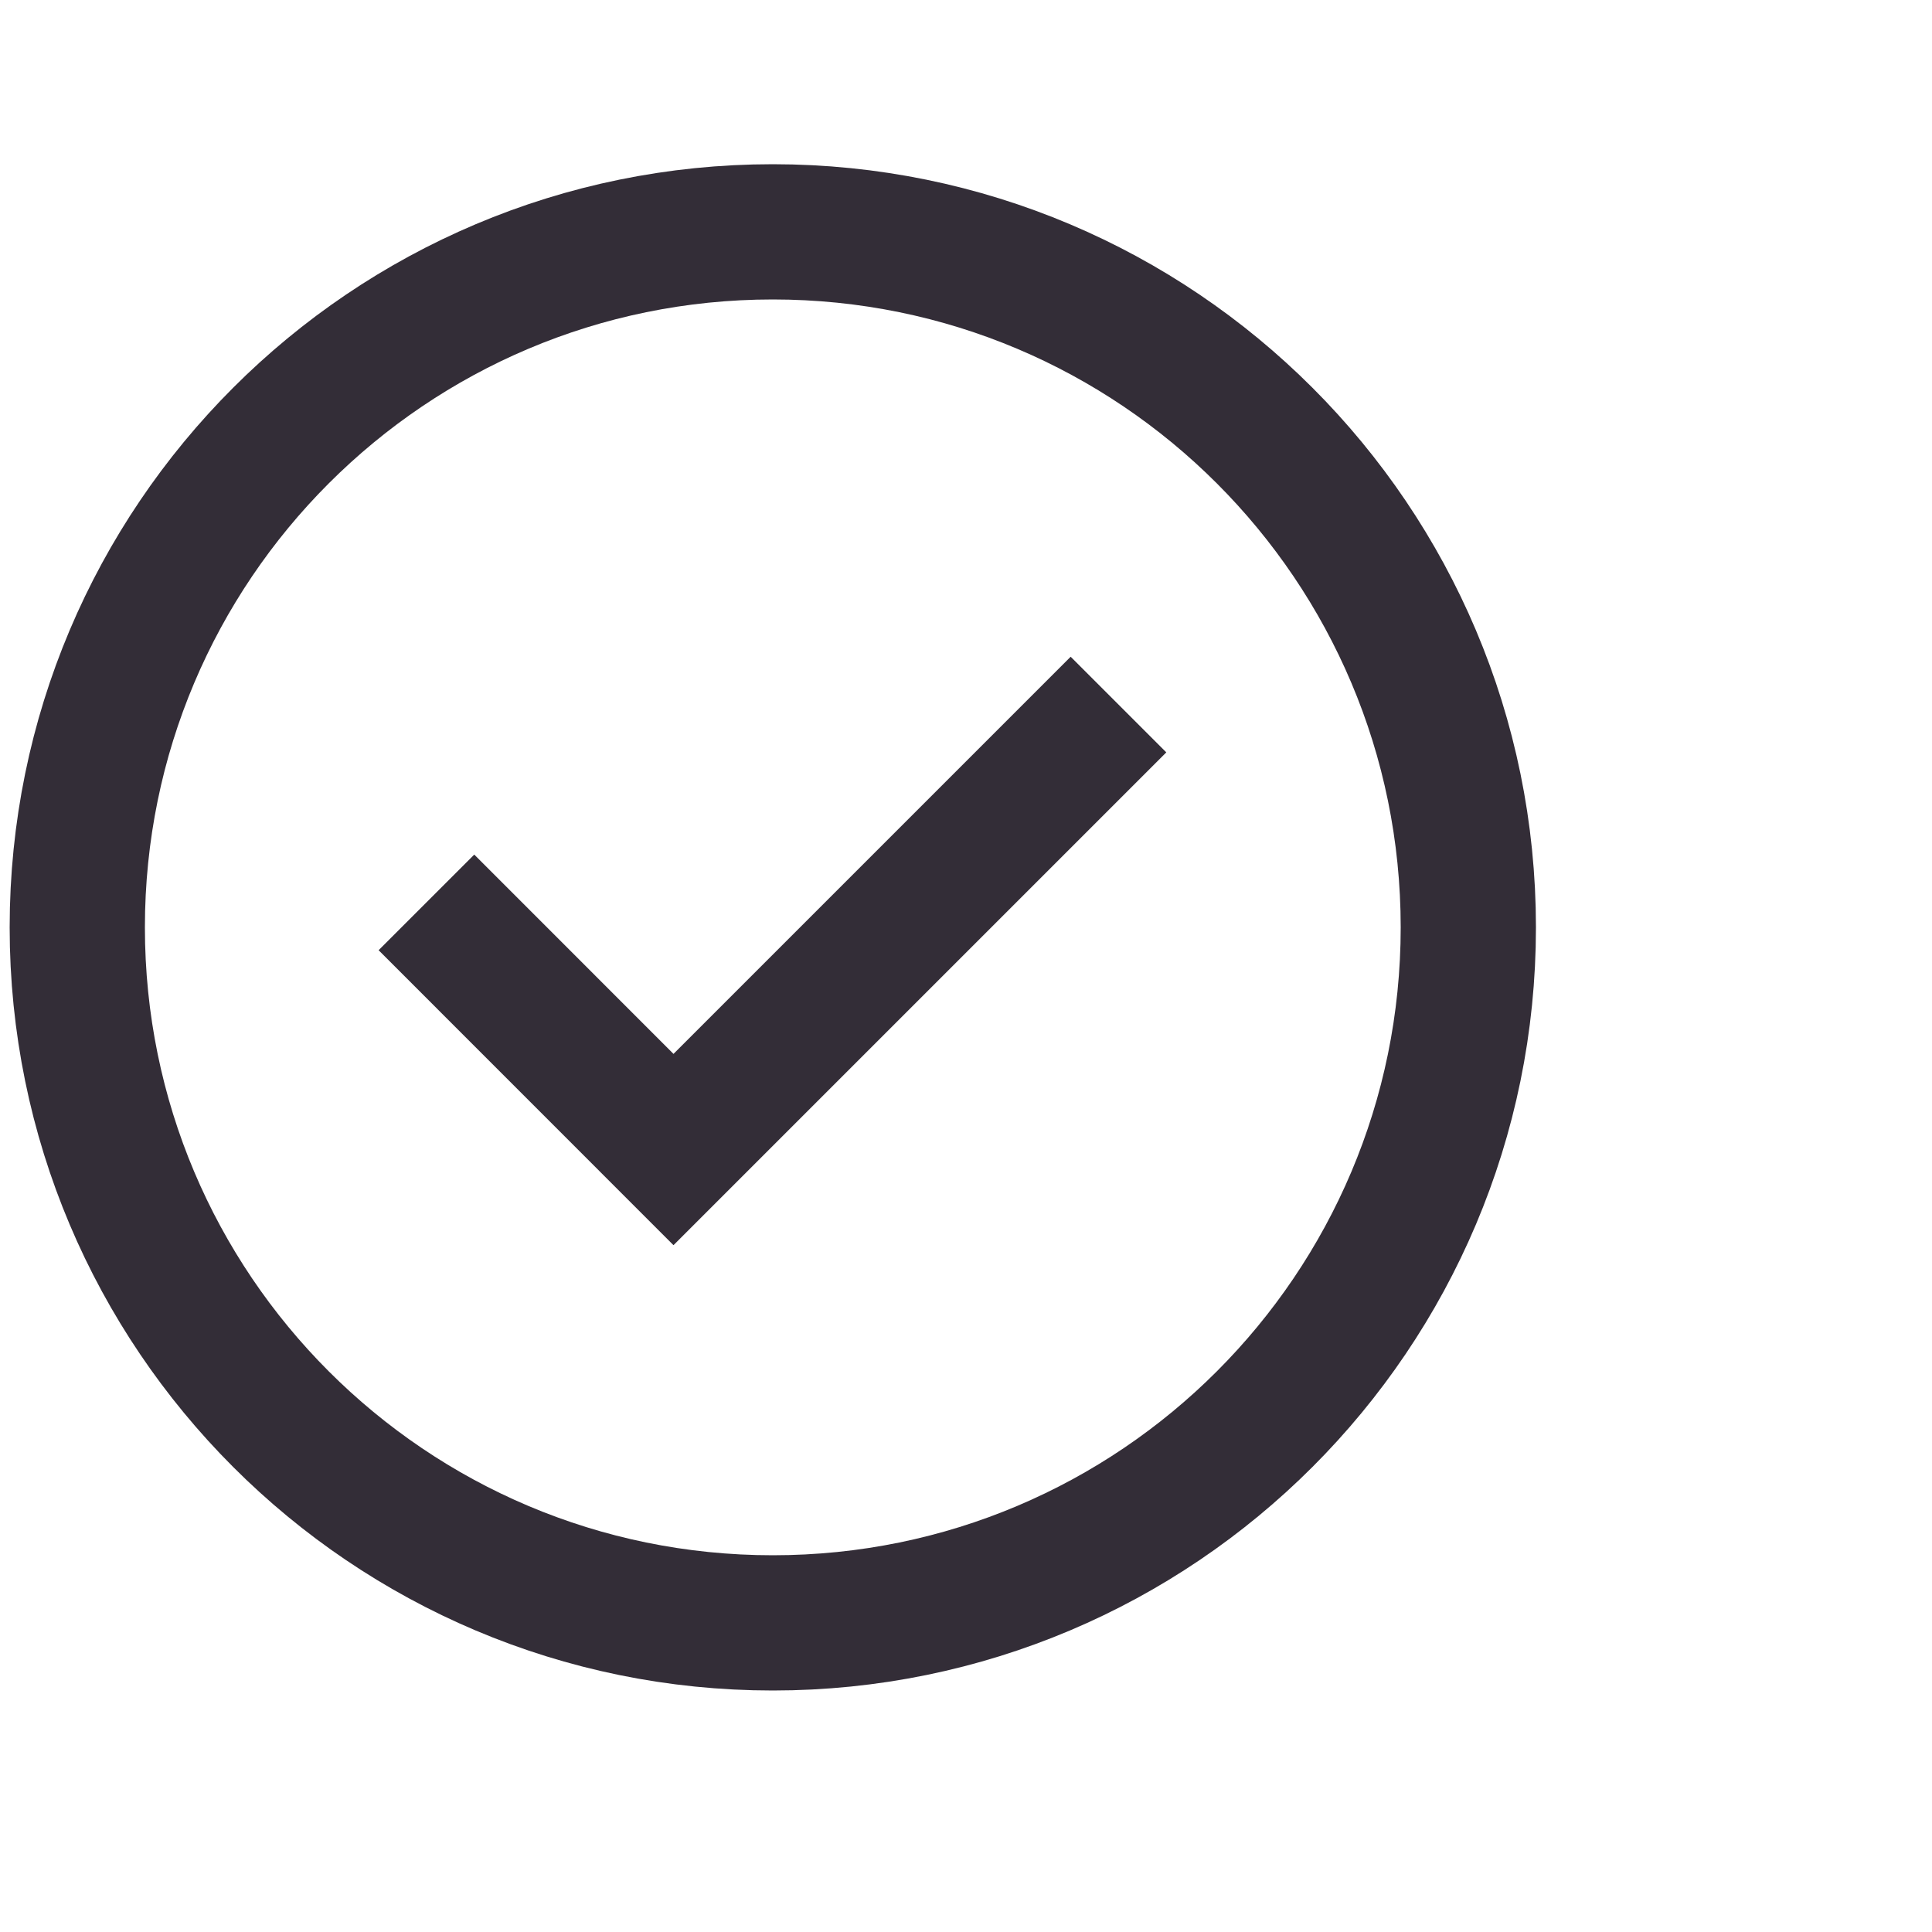
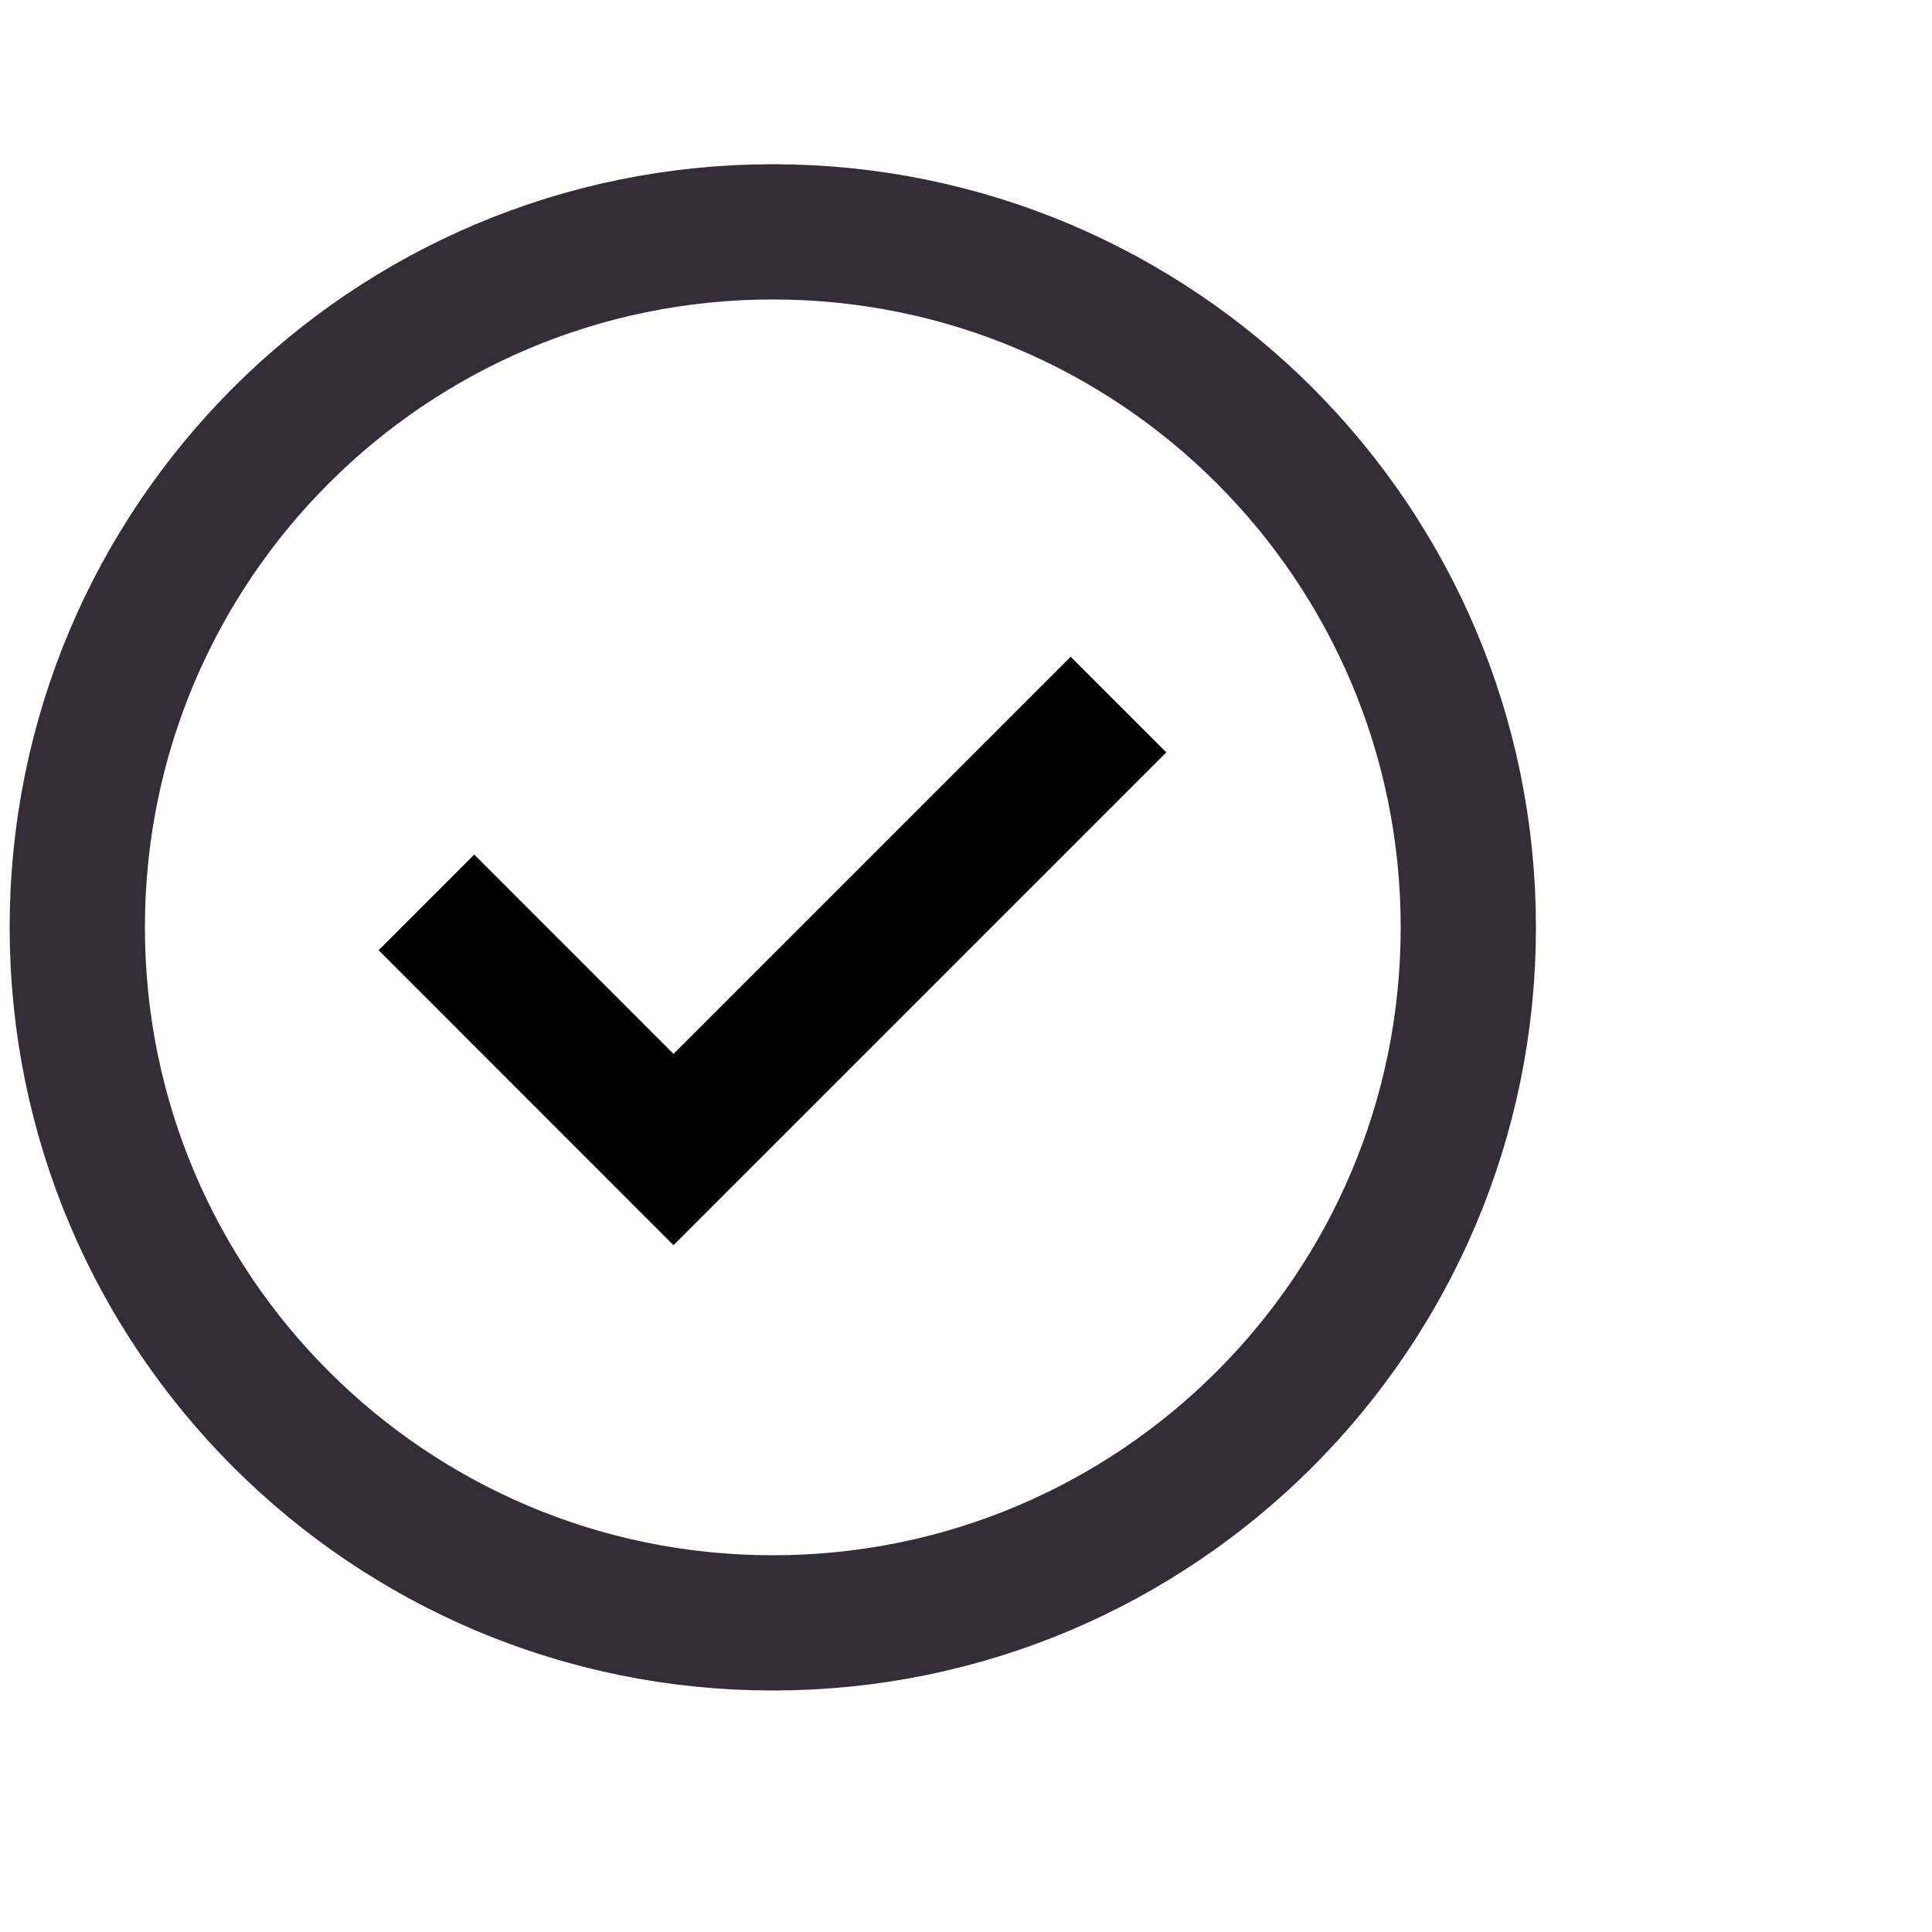
<svg xmlns="http://www.w3.org/2000/svg" width="12" height="12" viewBox="0 0 25 21" fill="none">
-   <path d="M14.473 7.117L8.715 12.875L5.518 9.677" stroke="#332D37" stroke-width="1.75" />
+   <path d="M14.473 7.117L8.715 12.875L5.518 9.677" stroke="#000" stroke-width="1.75" />
  <path d="M10 19C14.971 19 19 14.971 19 10C19 5.029 14.971 1 10 1C5.029 1 1 5.029 1 10C1 14.971 5.029 19 10 19Z" stroke="#332D37" stroke-width="1.75" />
</svg>
